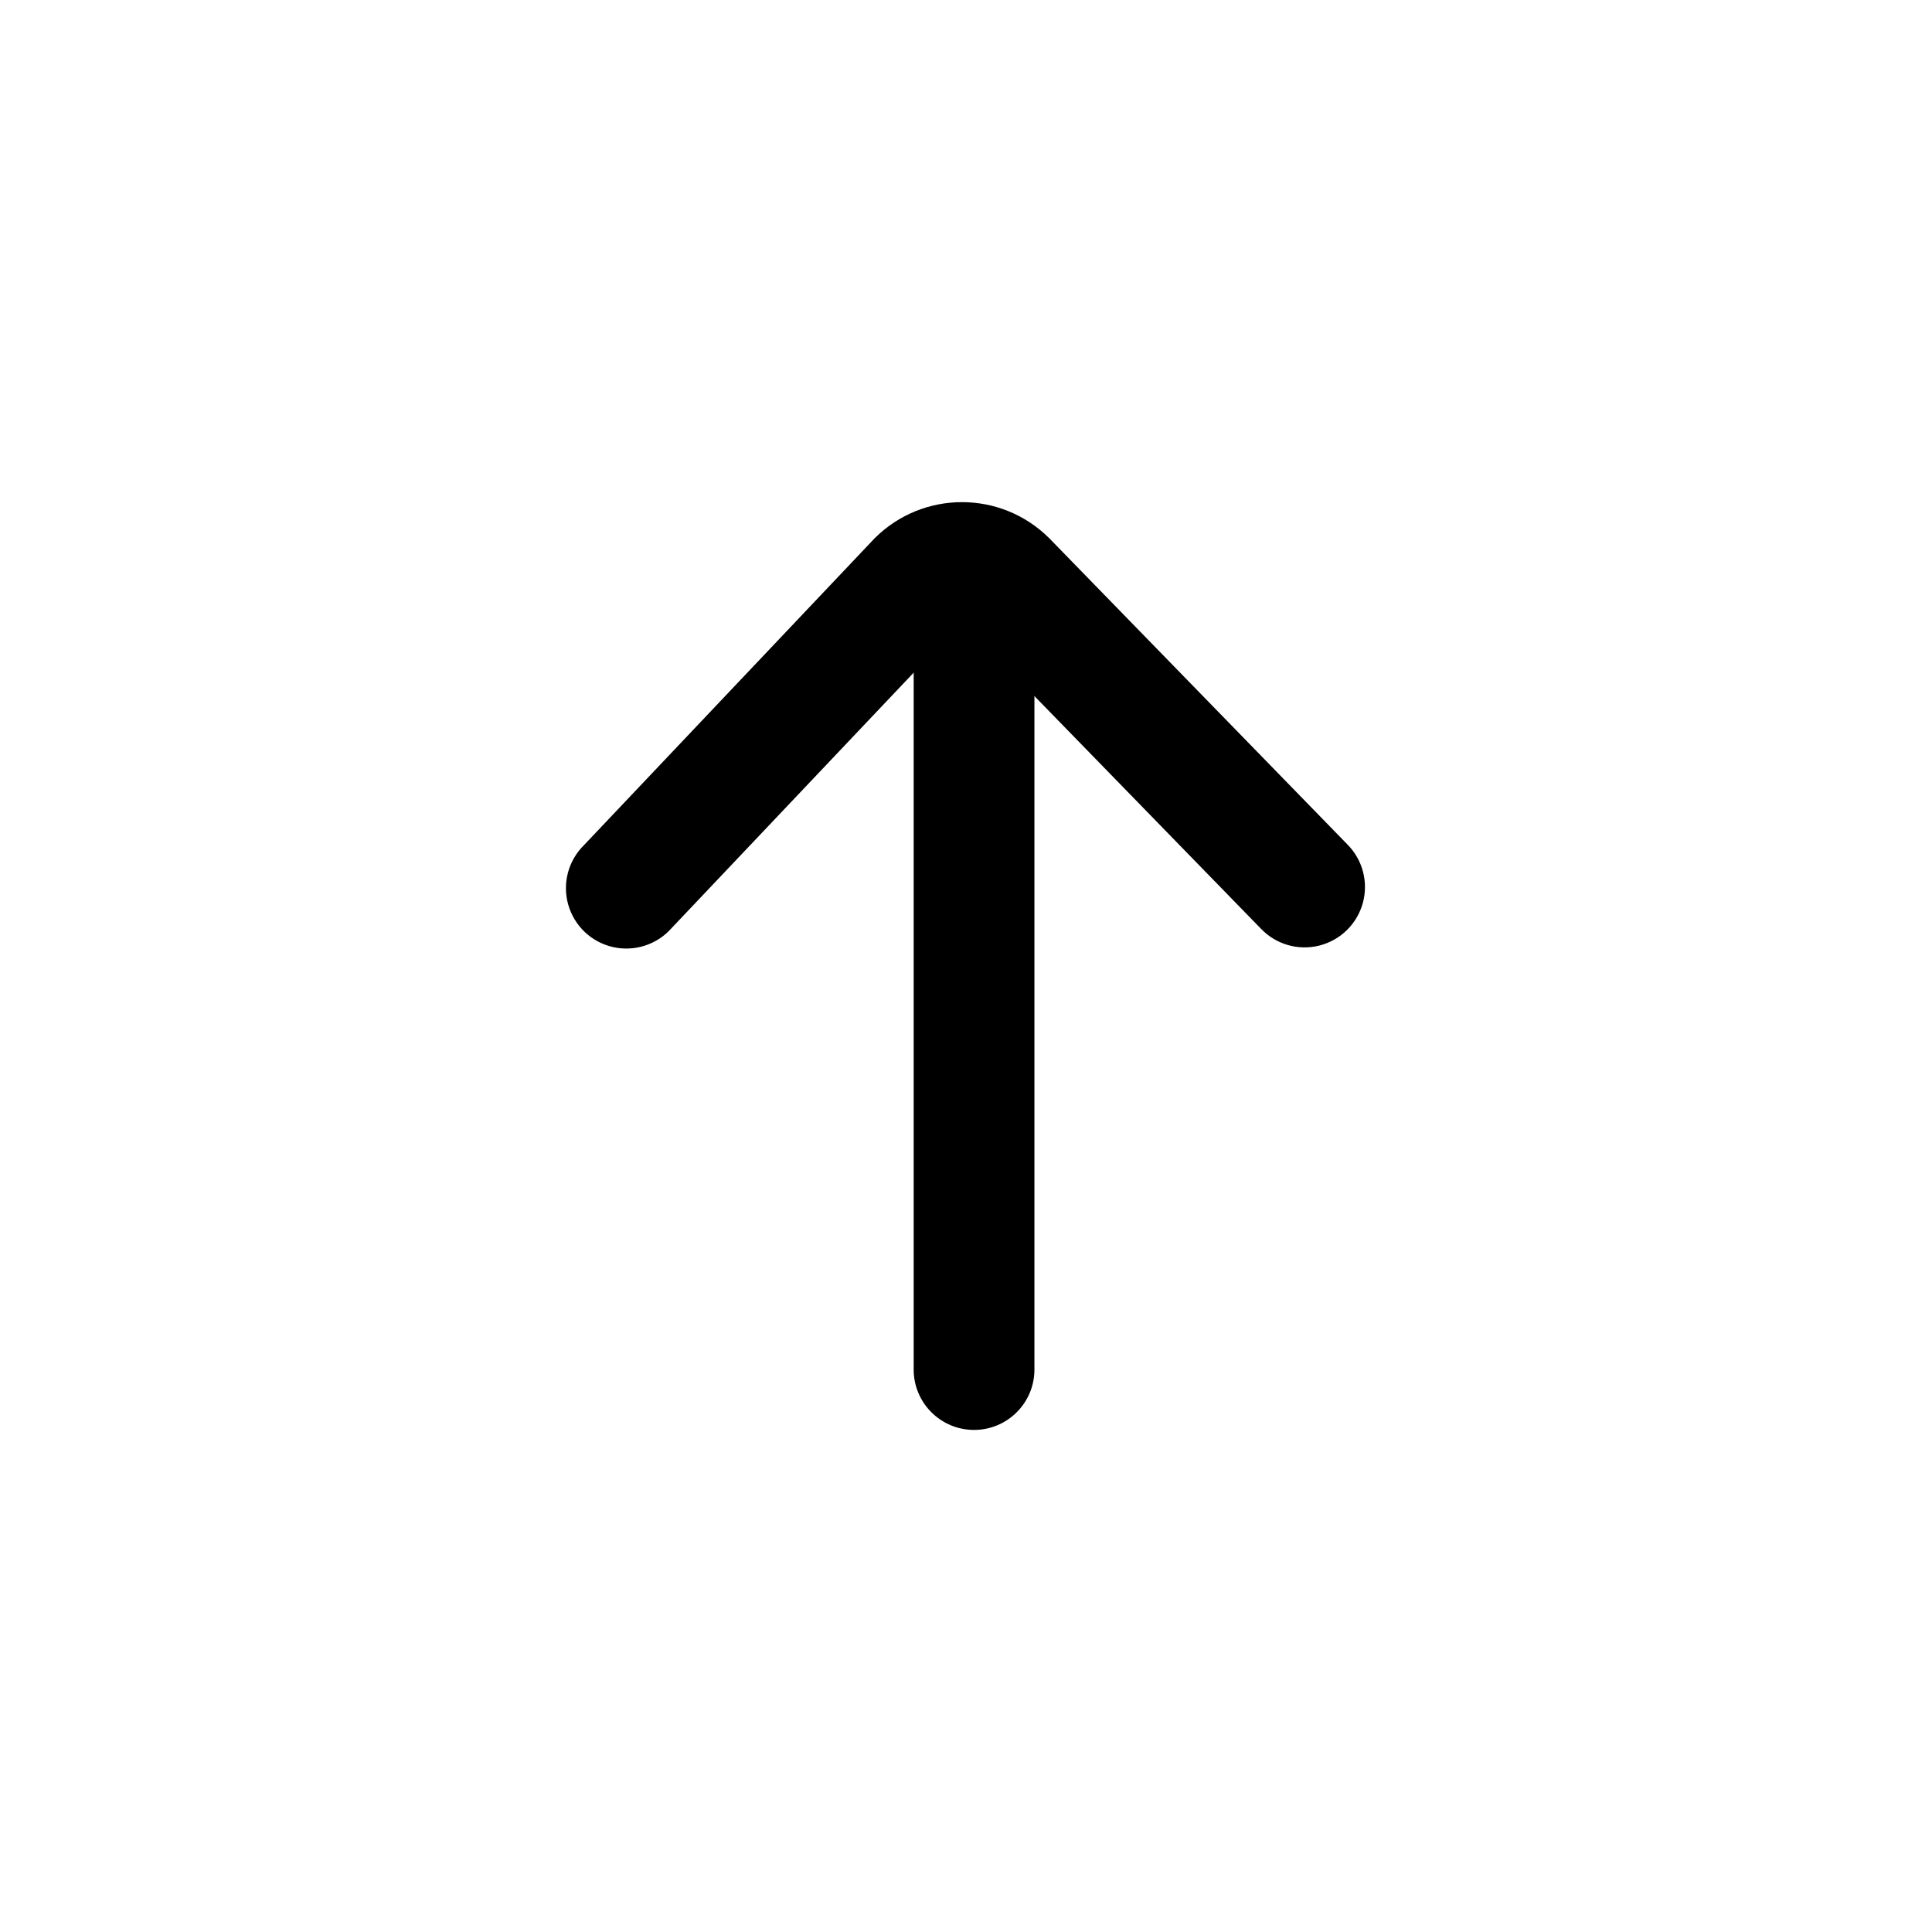
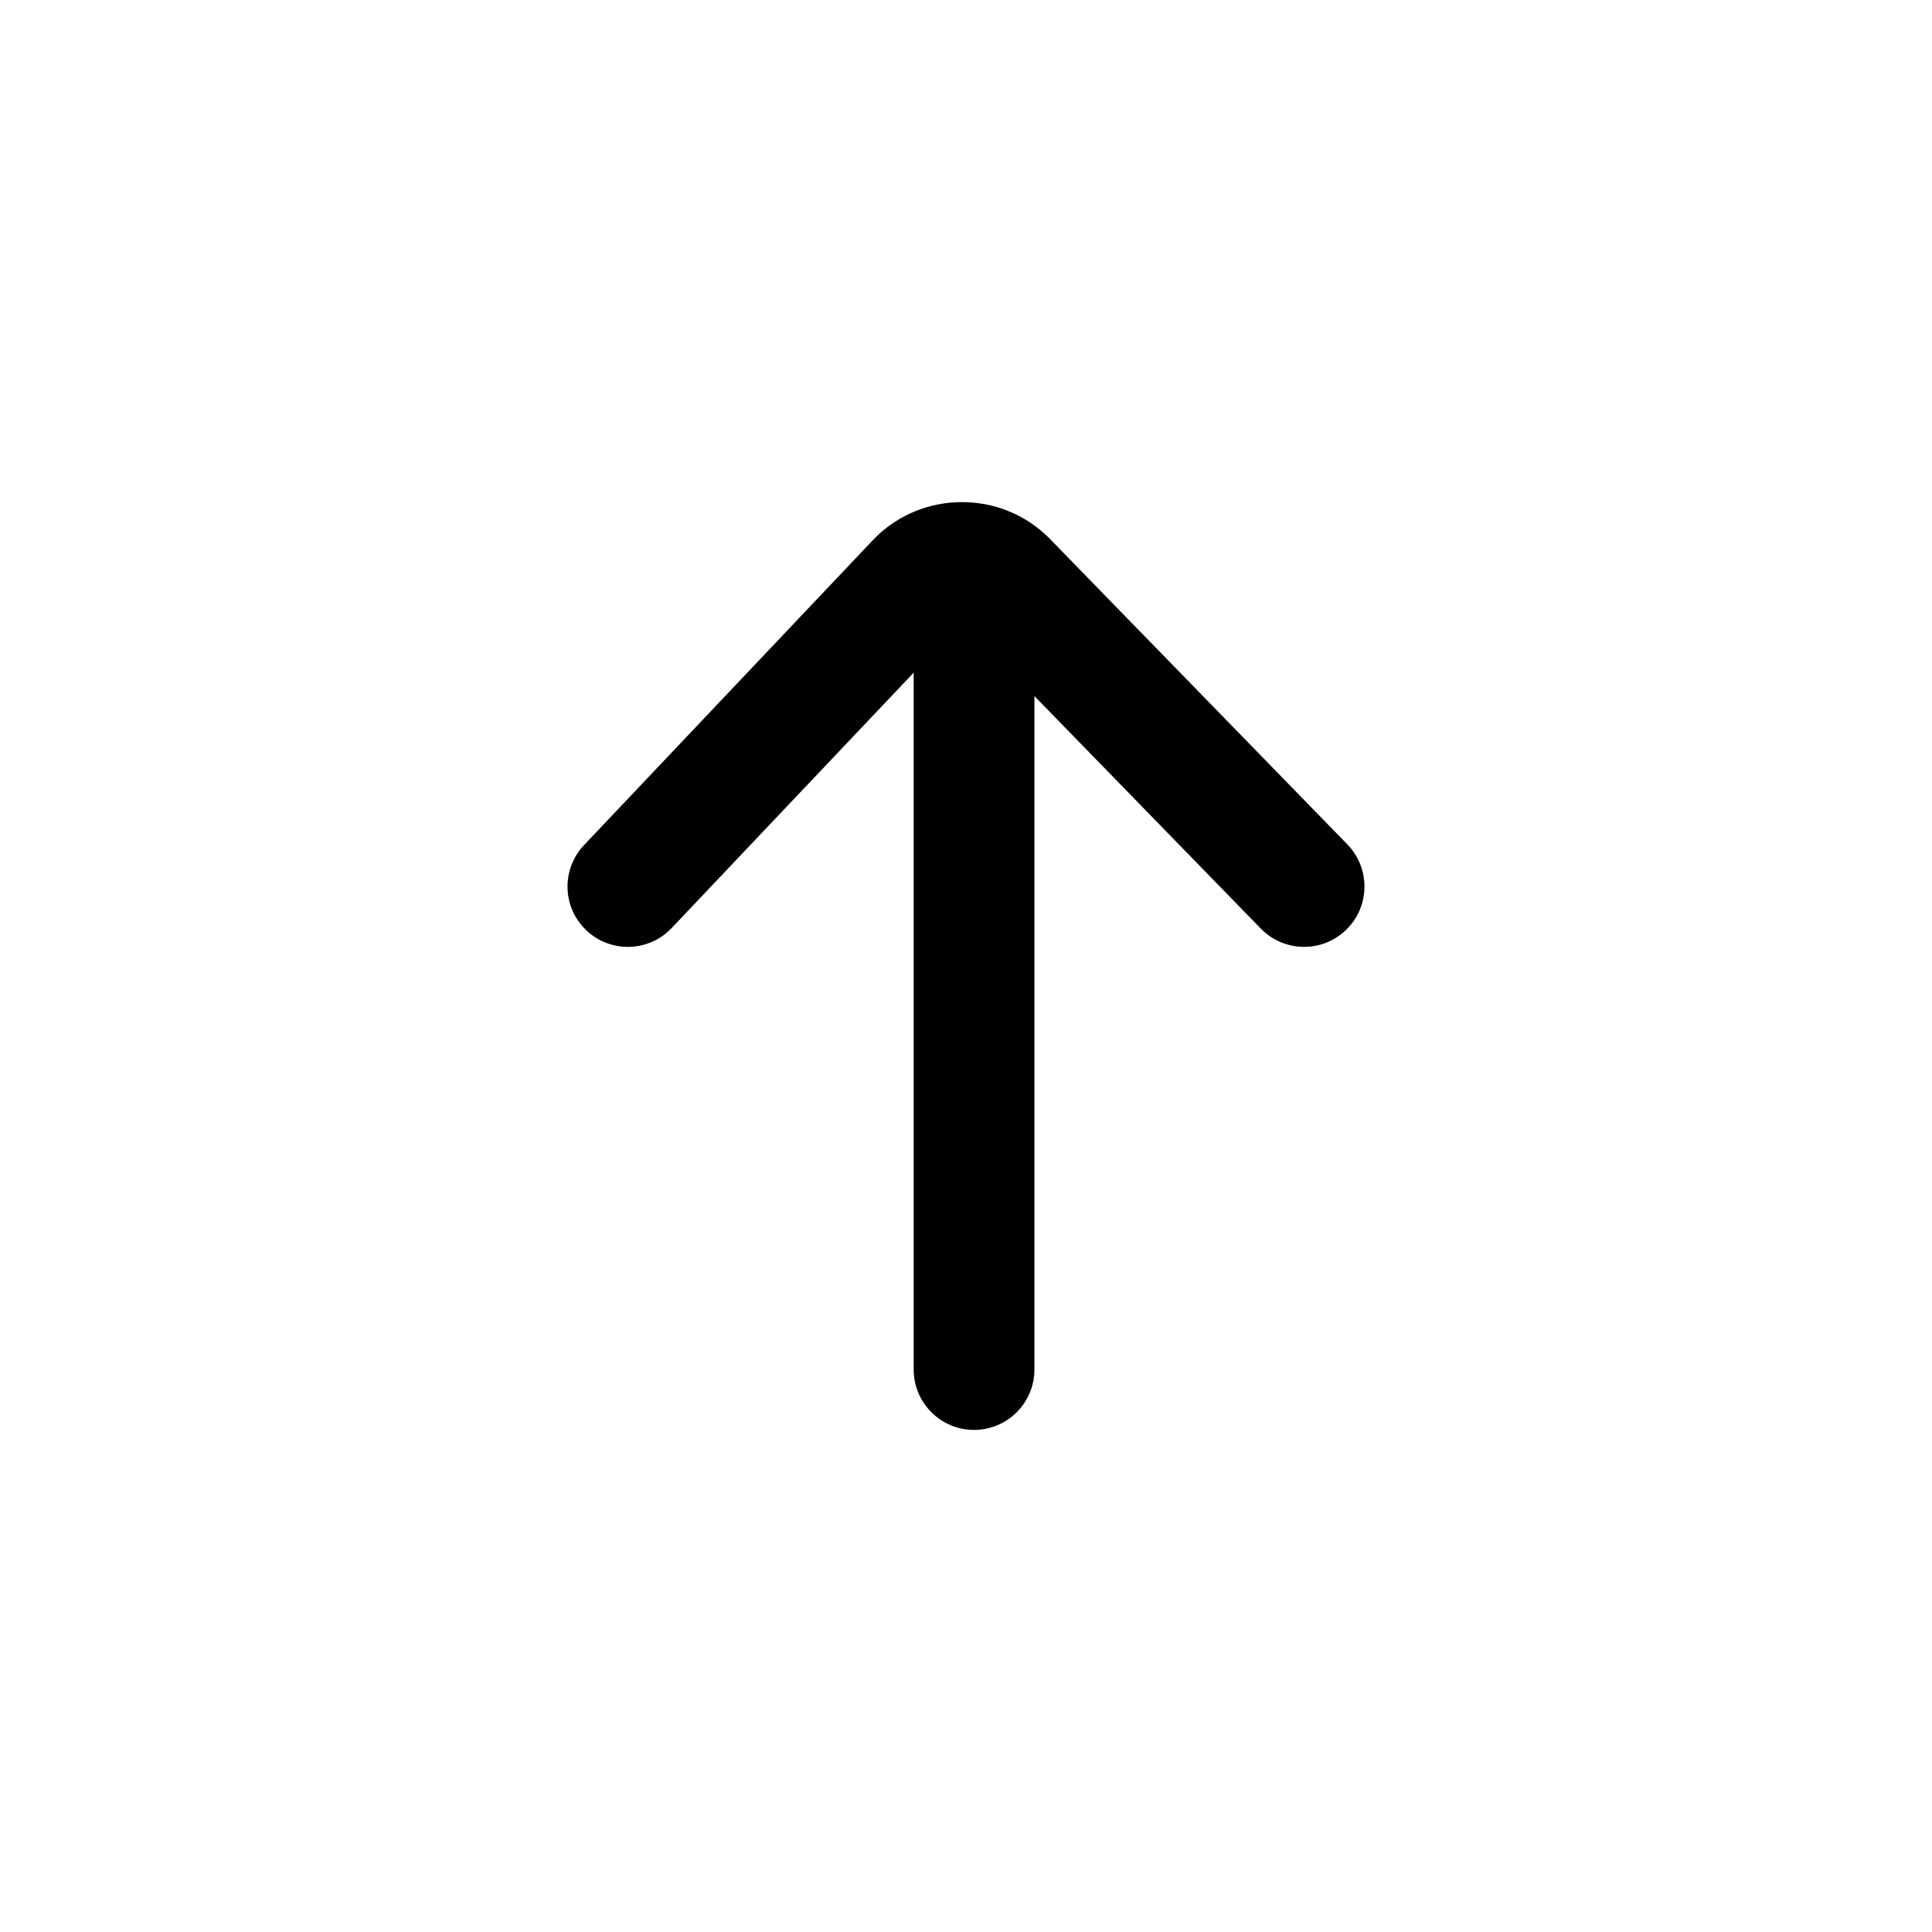
- <svg xmlns="http://www.w3.org/2000/svg" fill="none" viewBox="0 0 24 24">
-   <path fill="#000" fill-rule="evenodd" d="M12.1 6.263a.75.75 0 0 1 .75.75v10a.75.75 0 0 1-1.5 0v-10a.75.75 0 0 1 .75-.75Z" clip-rule="evenodd" />
-   <path fill="#000" fill-rule="evenodd" d="m11.932 7.742-3.588 3.786a.75.75 0 1 1-1.088-1.031l3.607-3.808.007-.007a1.535 1.535 0 0 1 2.16 0l.007.007 3.7 3.8a.75.75 0 1 1-1.074 1.047l-3.694-3.794c-.002-.001-.007-.004-.019-.004a.033.033 0 0 0-.018.004Z" clip-rule="evenodd" />
+ <svg xmlns="http://www.w3.org/2000/svg" width="24" height="24" viewBox="0 0 24 24" fill="none">
+   <path fill-rule="evenodd" clip-rule="evenodd" d="M12.1 6.263C12.514 6.263 12.85 6.598 12.85 7.013V17.013C12.85 17.427 12.514 17.763 12.1 17.763C11.686 17.763 11.35 17.427 11.35 17.013V7.013C11.35 6.598 11.686 6.263 12.1 6.263Z" fill="black" />
+   <path fill-rule="evenodd" clip-rule="evenodd" d="M11.932 7.742L8.344 11.528C8.06 11.829 7.585 11.842 7.284 11.557C6.983 11.272 6.971 10.797 7.256 10.497L10.863 6.689L10.87 6.682C11.463 6.089 12.437 6.089 13.03 6.682L13.037 6.689L16.737 10.489C17.026 10.786 17.02 11.261 16.723 11.55C16.426 11.839 15.952 11.832 15.663 11.536L11.969 7.742C11.967 7.741 11.962 7.738 11.95 7.738C11.94 7.738 11.934 7.74 11.932 7.742Z" fill="black" />
</svg>
